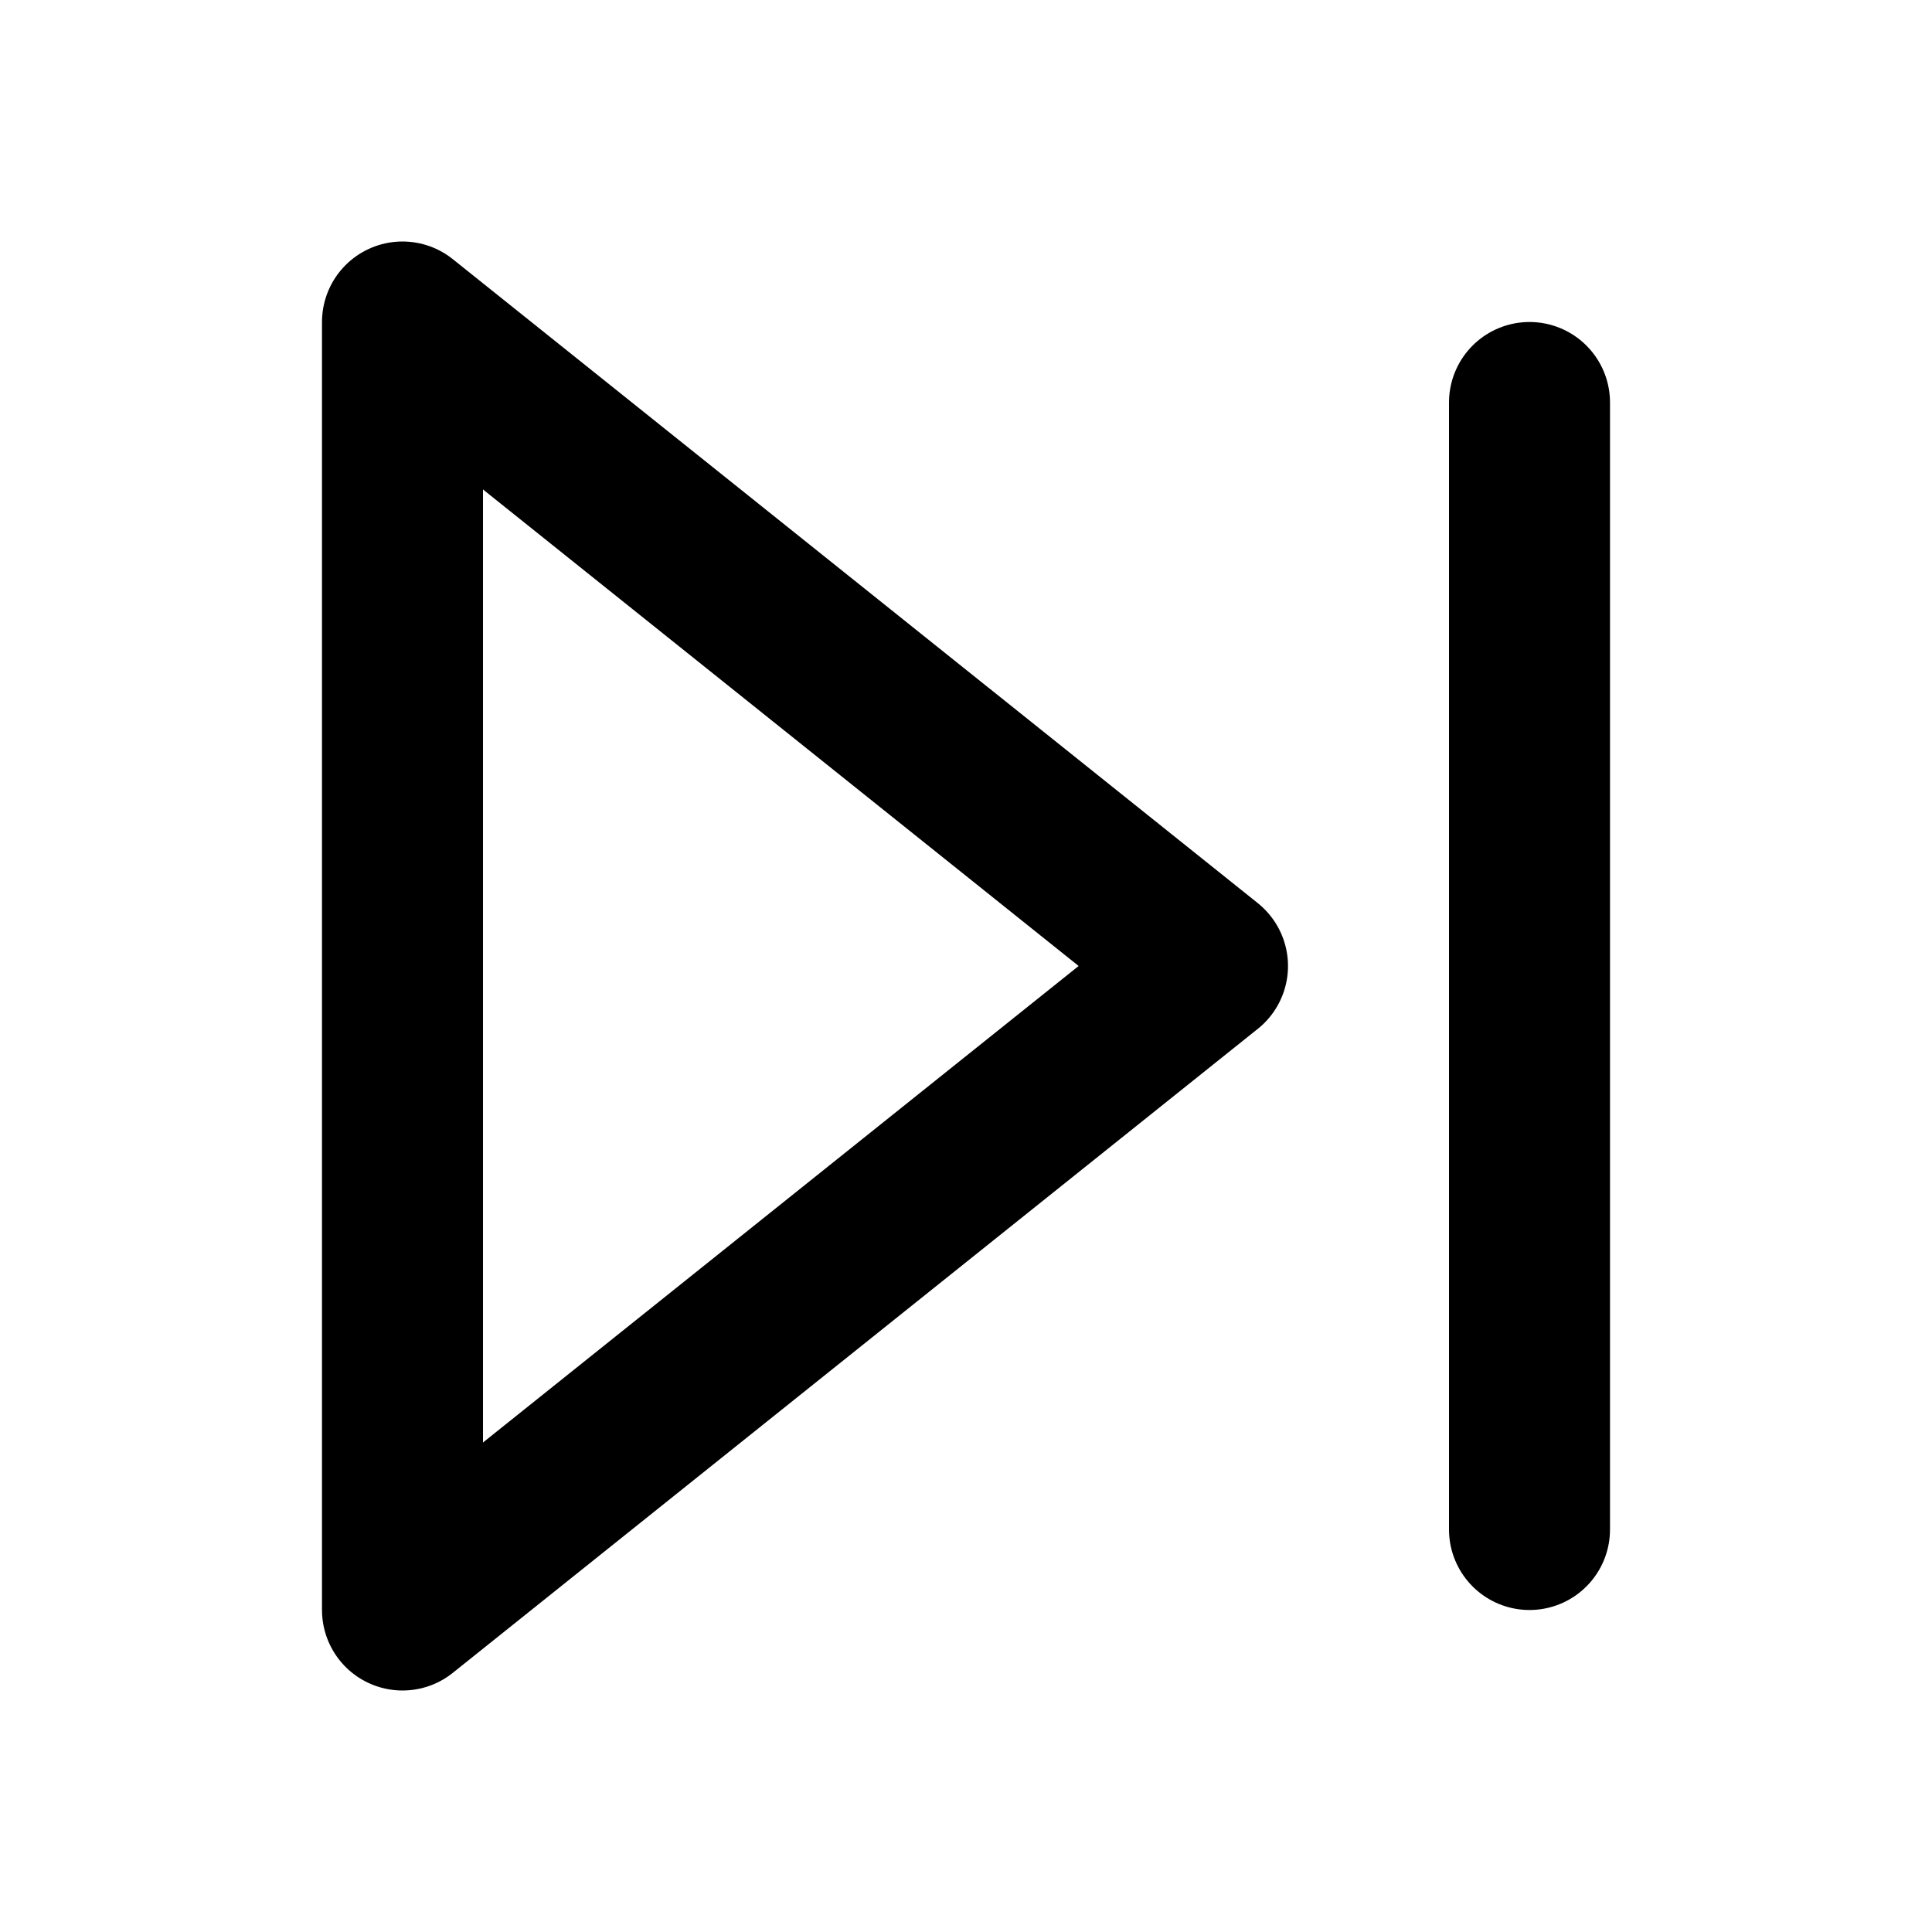
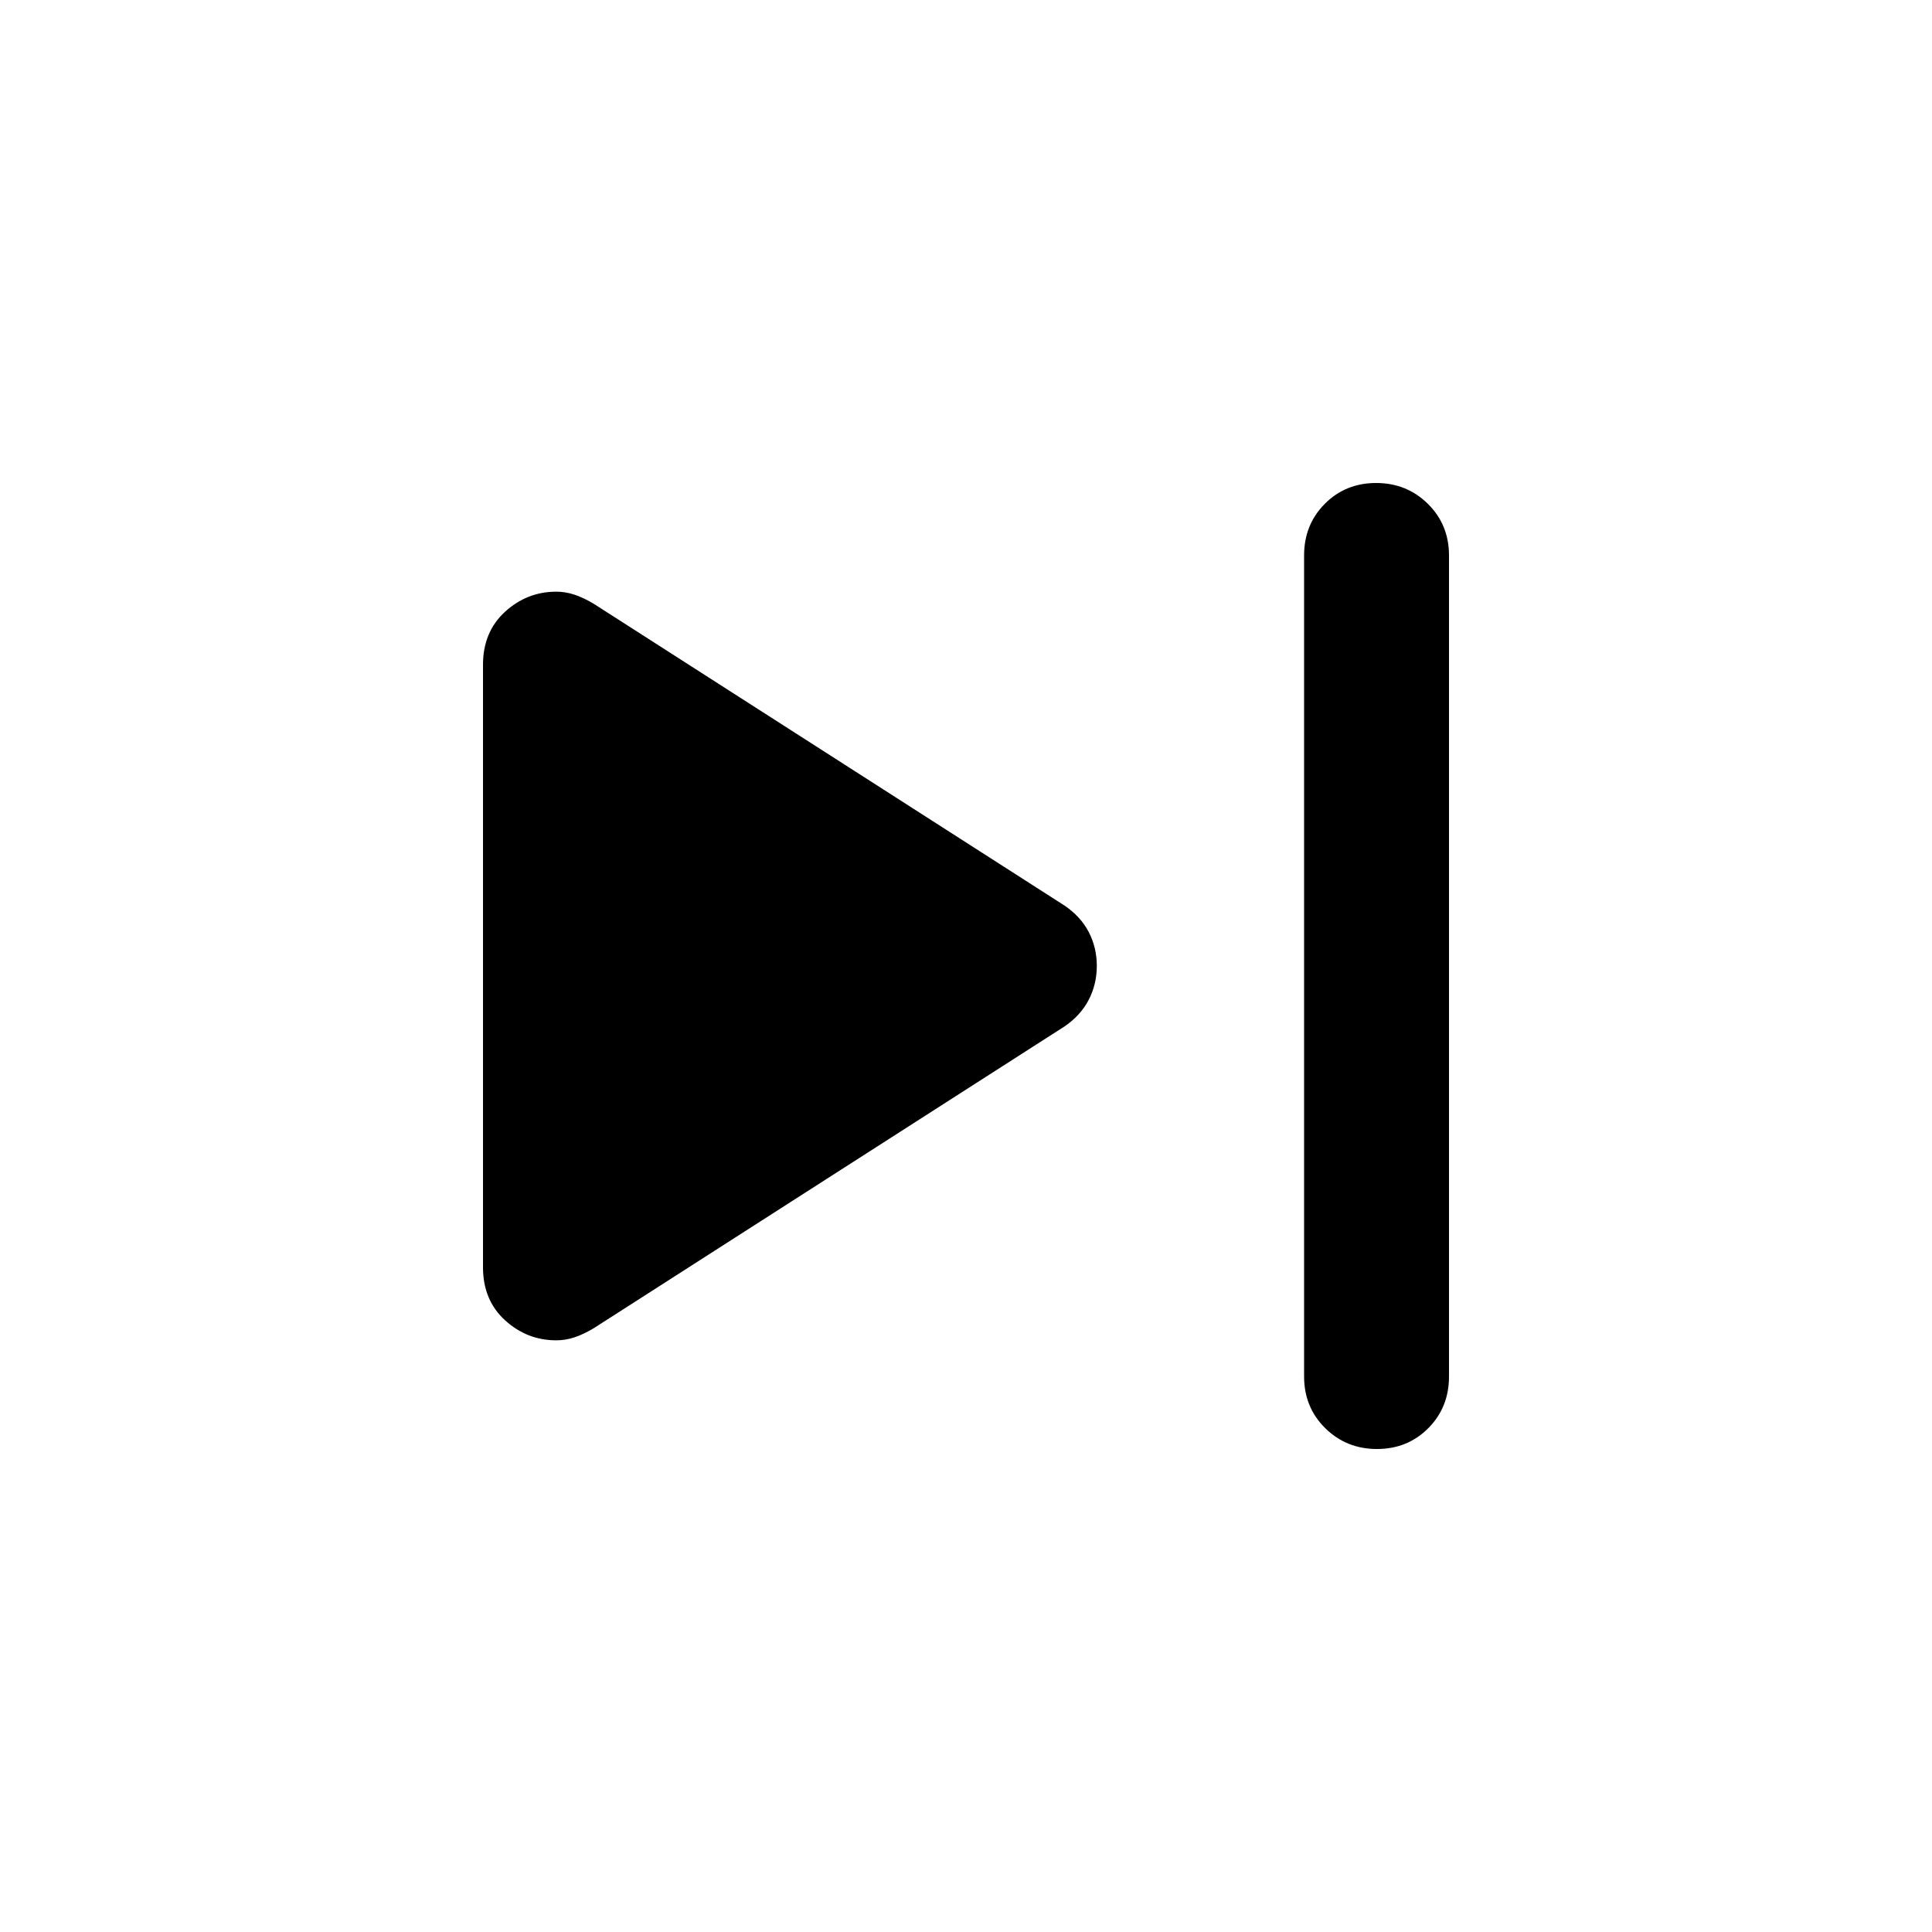
- <svg xmlns="http://www.w3.org/2000/svg" width="24" height="24" viewBox="0 0 24 24" fill="none" stroke="currentColor" stroke-width="2" stroke-linecap="round" stroke-linejoin="round" class="lucide lucide-skip-forward">
-   <polygon points="5 4 15 12 5 20 5 4" />
-   <line x1="19" x2="19" y1="5" y2="19" />
+ <svg xmlns="http://www.w3.org/2000/svg" height="20" viewBox="0 -960 960 960" width="20">
+   <path d="M648-276v-408q0-15.3 10.289-25.65 10.29-10.35 25.5-10.35Q699-720 709.5-709.65 720-699.3 720-684v408q0 15.3-10.289 25.65-10.29 10.35-25.5 10.35Q669-240 658.5-250.35 648-260.7 648-276Zm-408-54.289V-629.67Q240-646 250.933-656q10.934-10 25.511-10 4.556 0 9.056 1.5 4.5 1.5 9.5 4.5l234 150q8 5.442 12 13.151t4 16.779q0 9.07-4 16.831-4 7.761-12 13.239L295-300q-5 3-9.5 4.5t-9.056 1.5q-14.577 0-25.511-9.979Q240-313.959 240-330.289Z" />
</svg>
